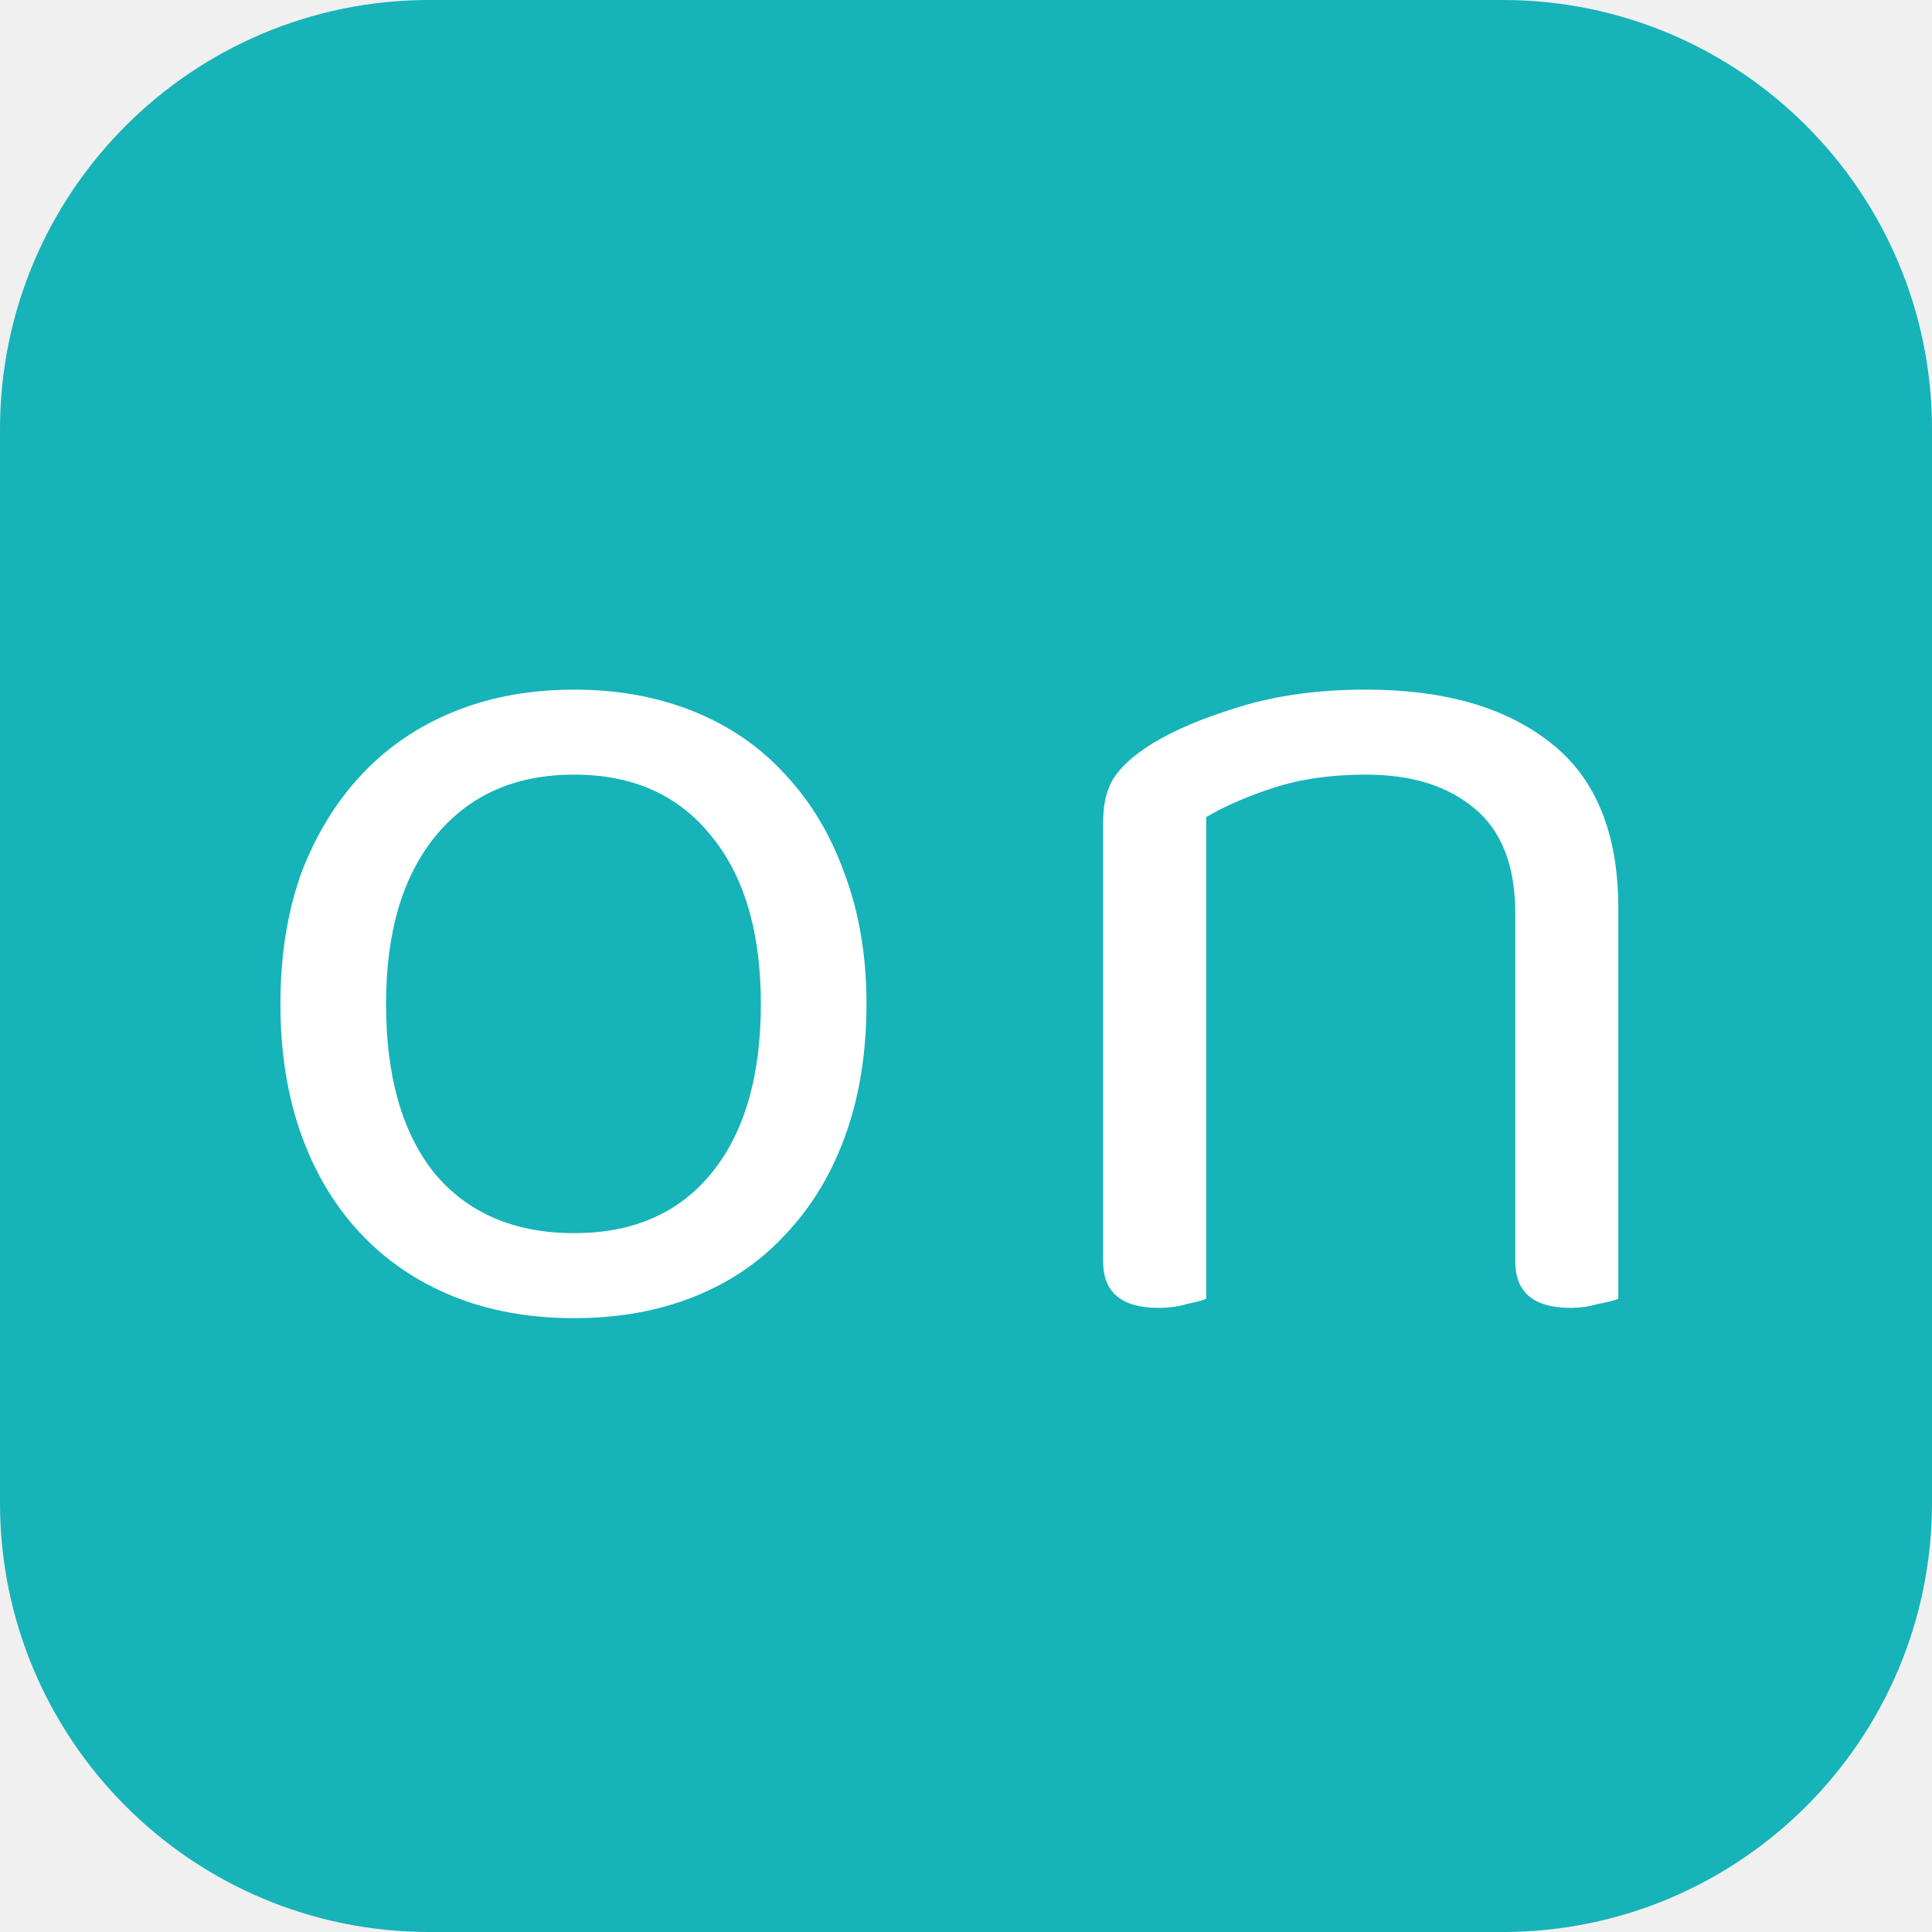
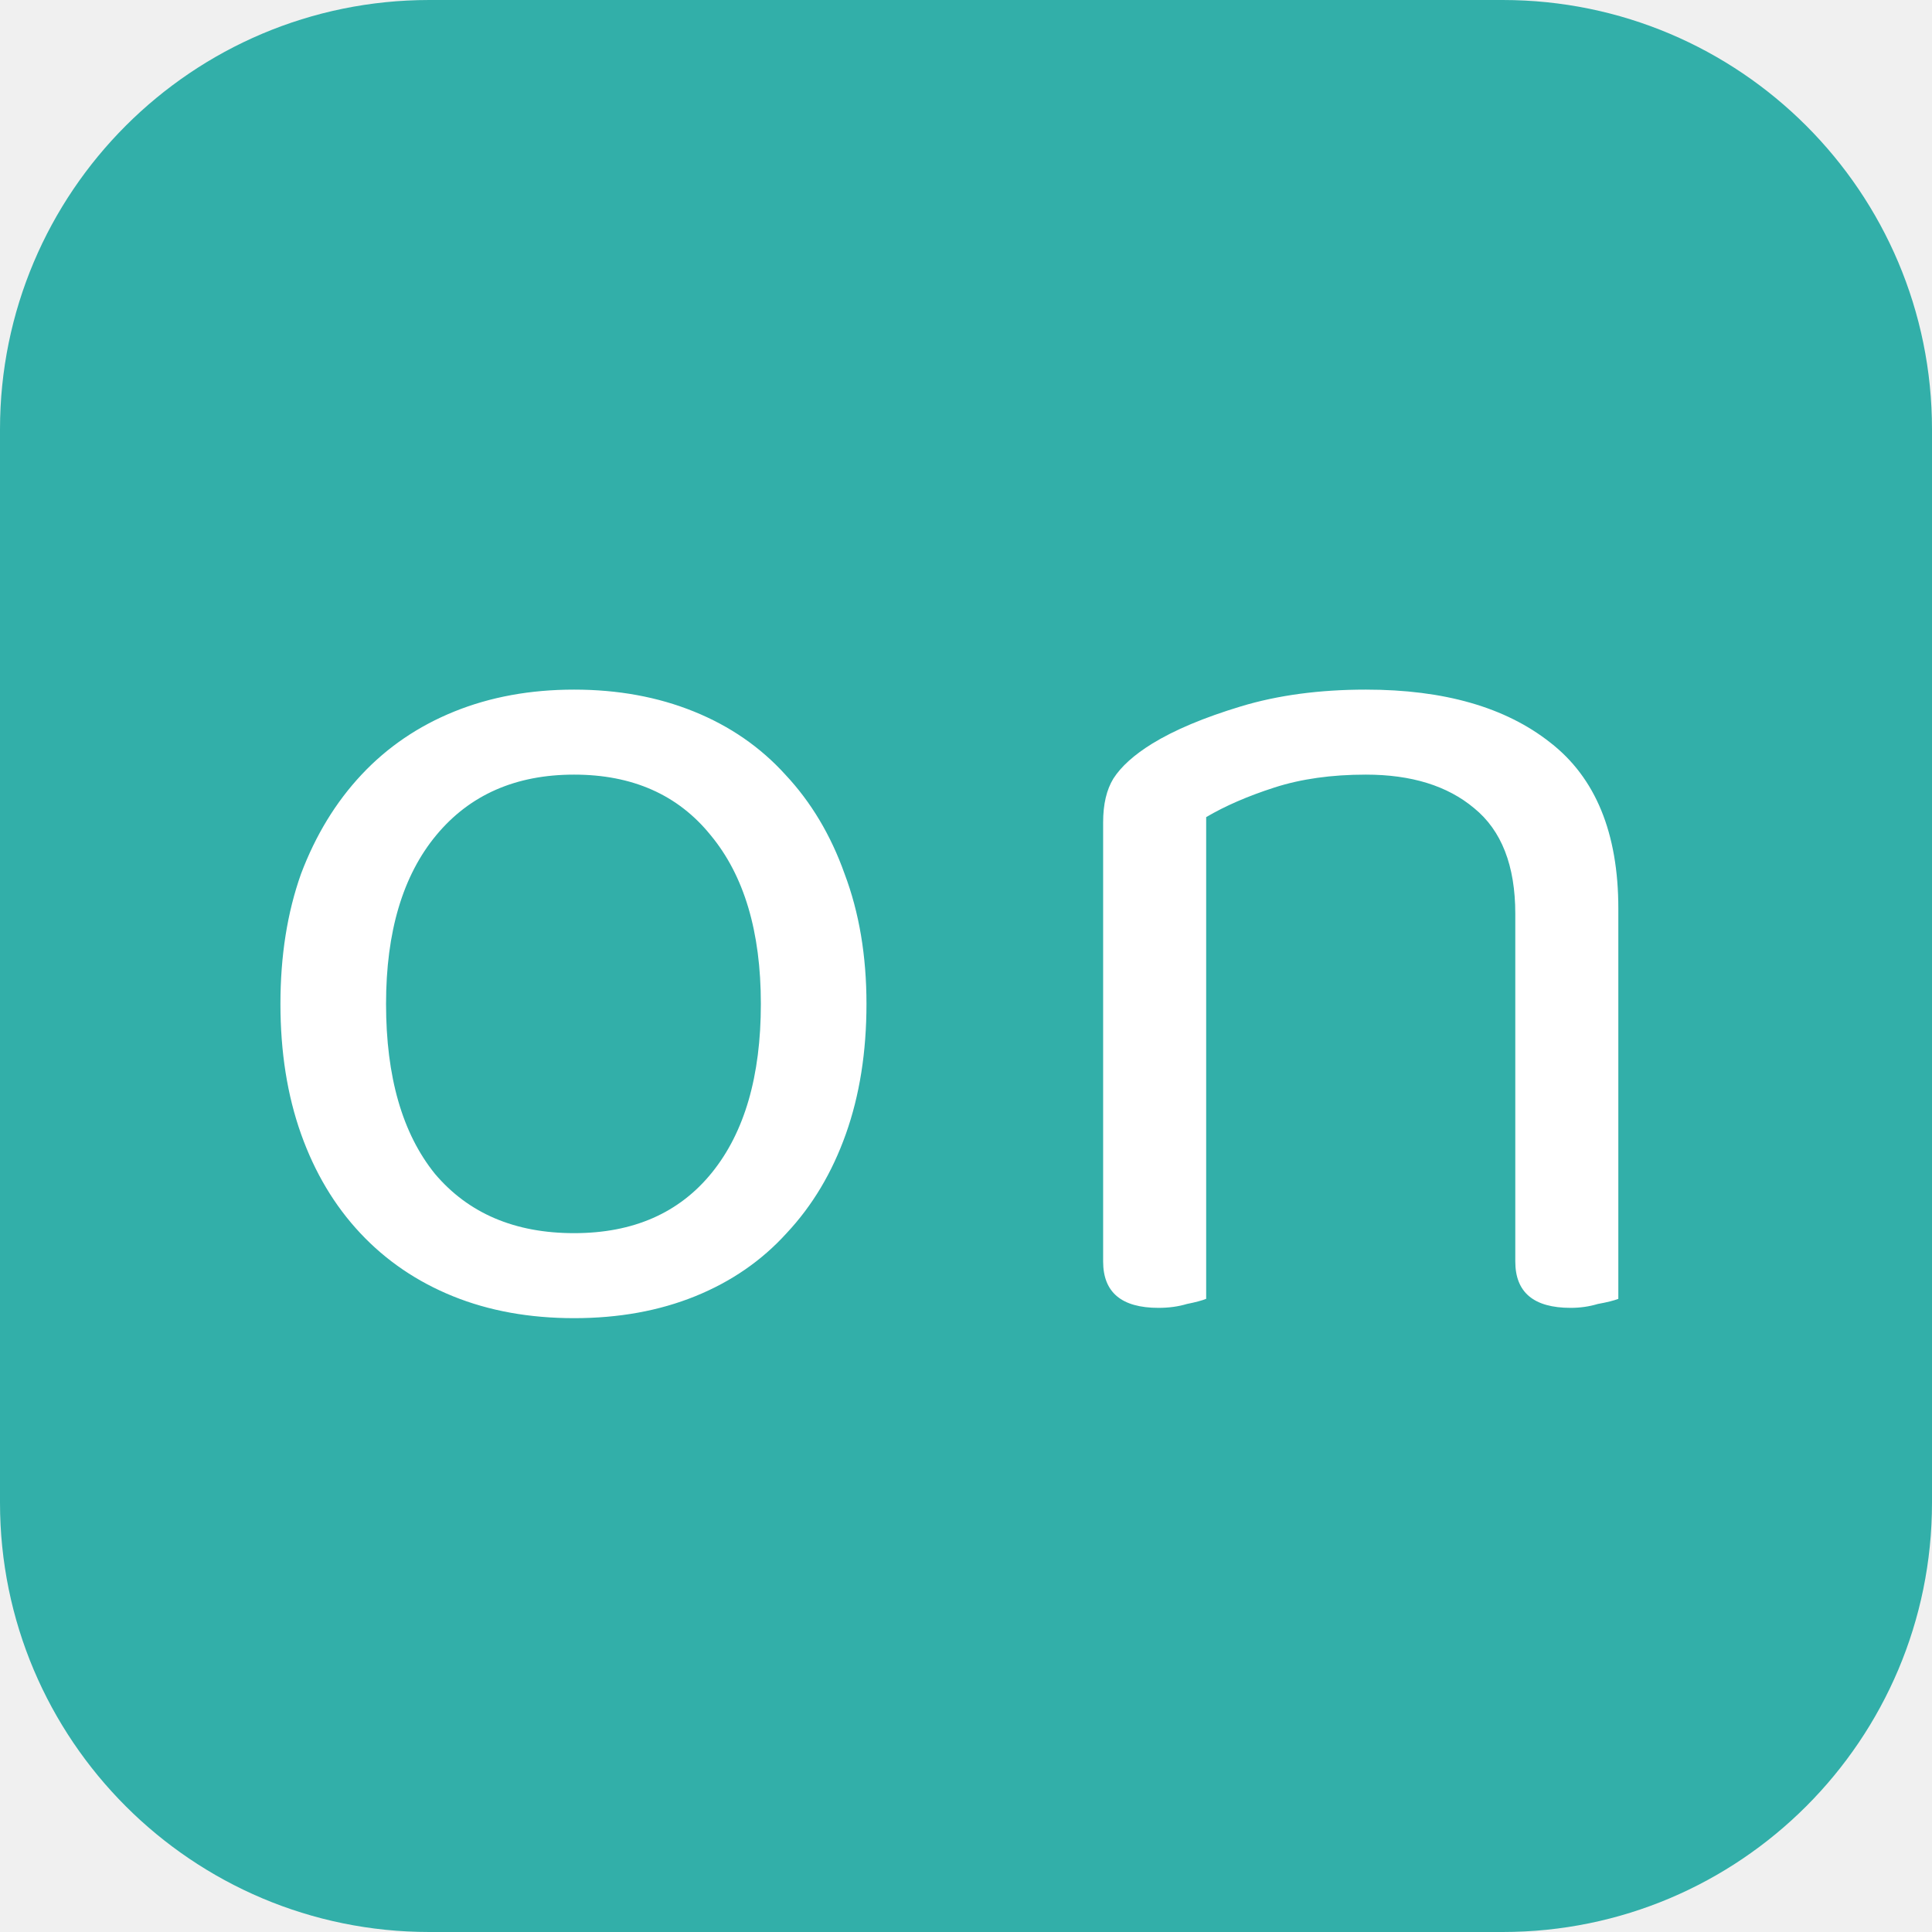
<svg xmlns="http://www.w3.org/2000/svg" viewBox="0 0 144 144" width="144" height="144">
-   <rect width="144" height="144" rx="32" fill="#16B3B9" />
+   <rect width="144" height="144" rx="32" fill="#32afa9" />
  <g transform="translate(16 32)">
    <path d="M48.582 42.824C48.582 46.408 48.07 49.64 47.046 52.52C46.022 55.4 44.55 57.864 42.63 59.912C40.774 61.96 38.502 63.528 35.814 64.616C33.126 65.704 30.118 66.248 26.79 66.248C23.462 66.248 20.454 65.704 17.766 64.616C15.078 63.528 12.774 61.96 10.854 59.912C8.934 57.864 7.462 55.4 6.438 52.52C5.414 49.64 4.902 46.408 4.902 42.824C4.902 39.24 5.414 36.008 6.438 33.128C7.526 30.248 9.03 27.784 10.95 25.736C12.87 23.688 15.174 22.12 17.862 21.032C20.55 19.944 23.526 19.4 26.79 19.4C30.054 19.4 33.03 19.944 35.718 21.032C38.406 22.12 40.678 23.688 42.534 25.736C44.454 27.784 45.926 30.248 46.95 33.128C48.038 36.008 48.582 39.24 48.582 42.824ZM26.79 25.736C22.438 25.736 19.014 27.24 16.518 30.248C14.022 33.256 12.774 37.448 12.774 42.824C12.774 48.264 13.99 52.488 16.422 55.496C18.918 58.44 22.374 59.912 26.79 59.912C31.206 59.912 34.63 58.408 37.062 55.4C39.494 52.392 40.71 48.2 40.71 42.824C40.71 37.448 39.462 33.256 36.966 30.248C34.534 27.24 31.142 25.736 26.79 25.736ZM96.941 36.104C96.941 32.52 95.917 29.896 93.869 28.232C91.885 26.568 89.197 25.736 85.805 25.736C83.245 25.736 80.973 26.056 78.989 26.696C77.005 27.336 75.309 28.072 73.901 28.904V64.808C73.581 64.936 73.101 65.064 72.461 65.192C71.821 65.384 71.117 65.48 70.349 65.48C67.597 65.48 66.221 64.328 66.221 62.024V29.288C66.221 27.944 66.477 26.856 66.989 26.024C67.565 25.128 68.525 24.264 69.869 23.432C71.533 22.408 73.741 21.48 76.493 20.648C79.245 19.816 82.349 19.4 85.805 19.4C91.629 19.4 96.205 20.712 99.533 23.336C102.925 25.96 104.621 30.088 104.621 35.72V64.808C104.301 64.936 103.789 65.064 103.085 65.192C102.445 65.384 101.773 65.48 101.069 65.48C98.317 65.48 96.941 64.328 96.941 62.024V36.104Z" fill="#ffffff" />
  </g>
</svg>
